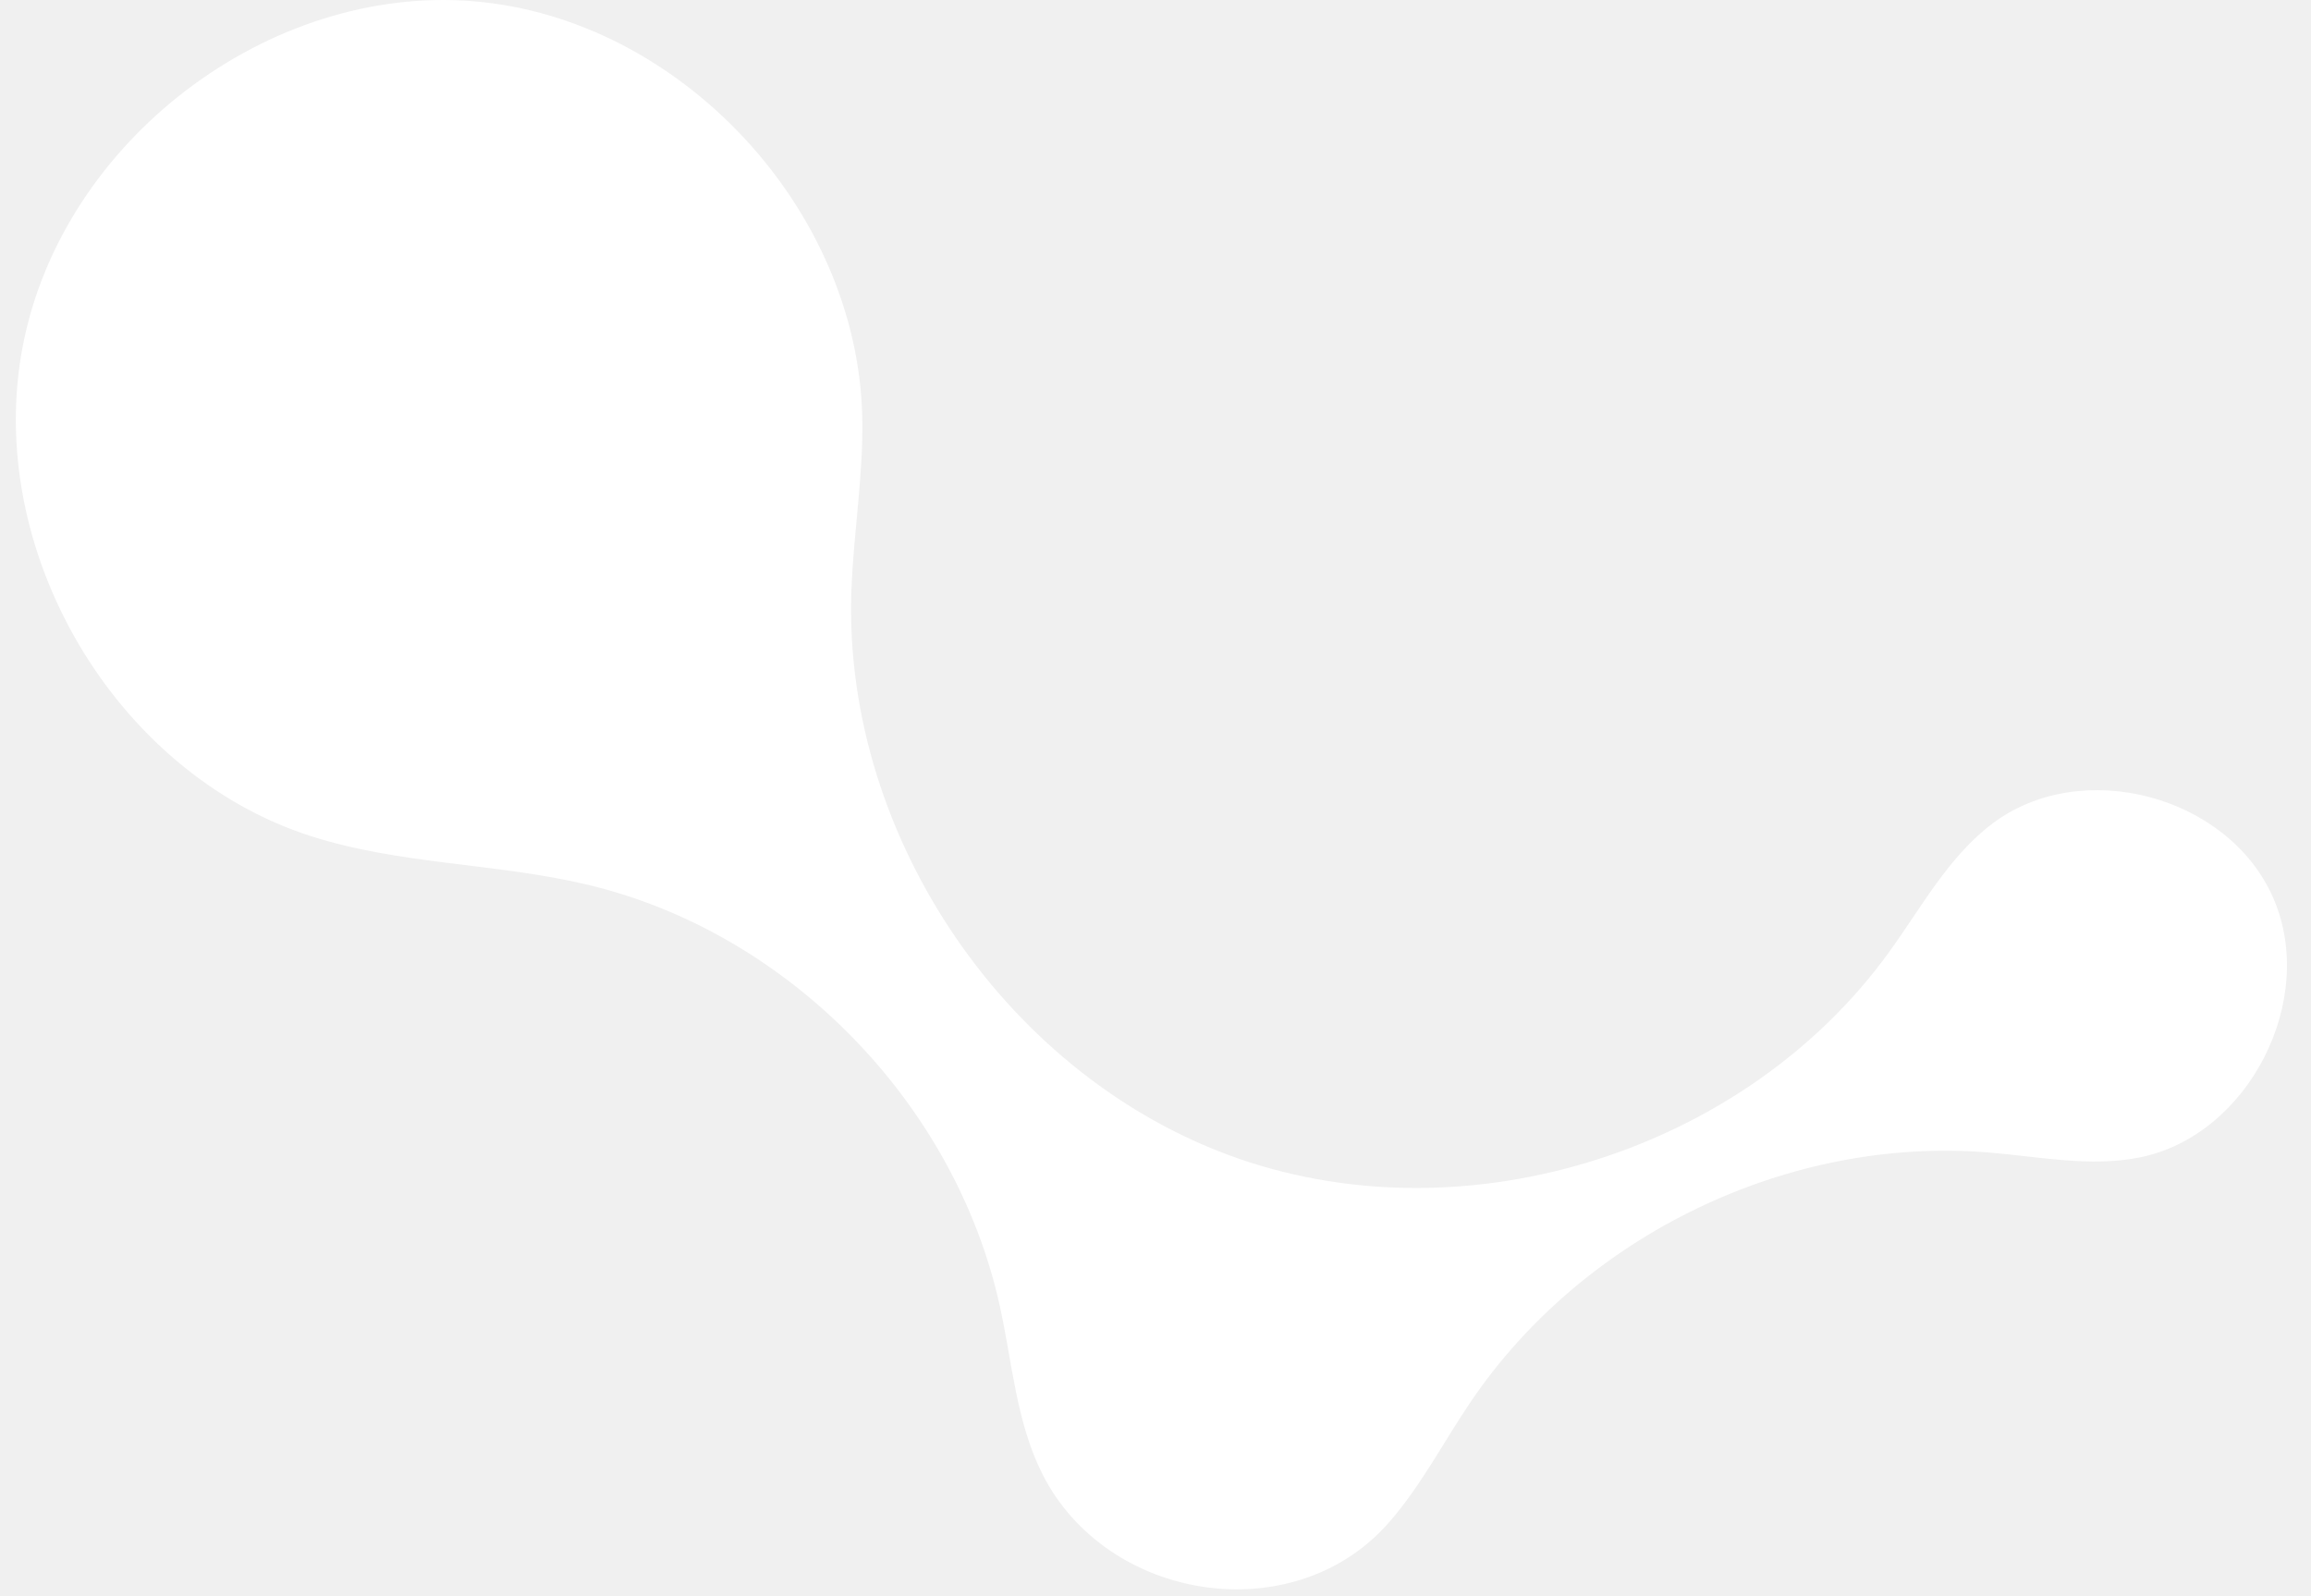
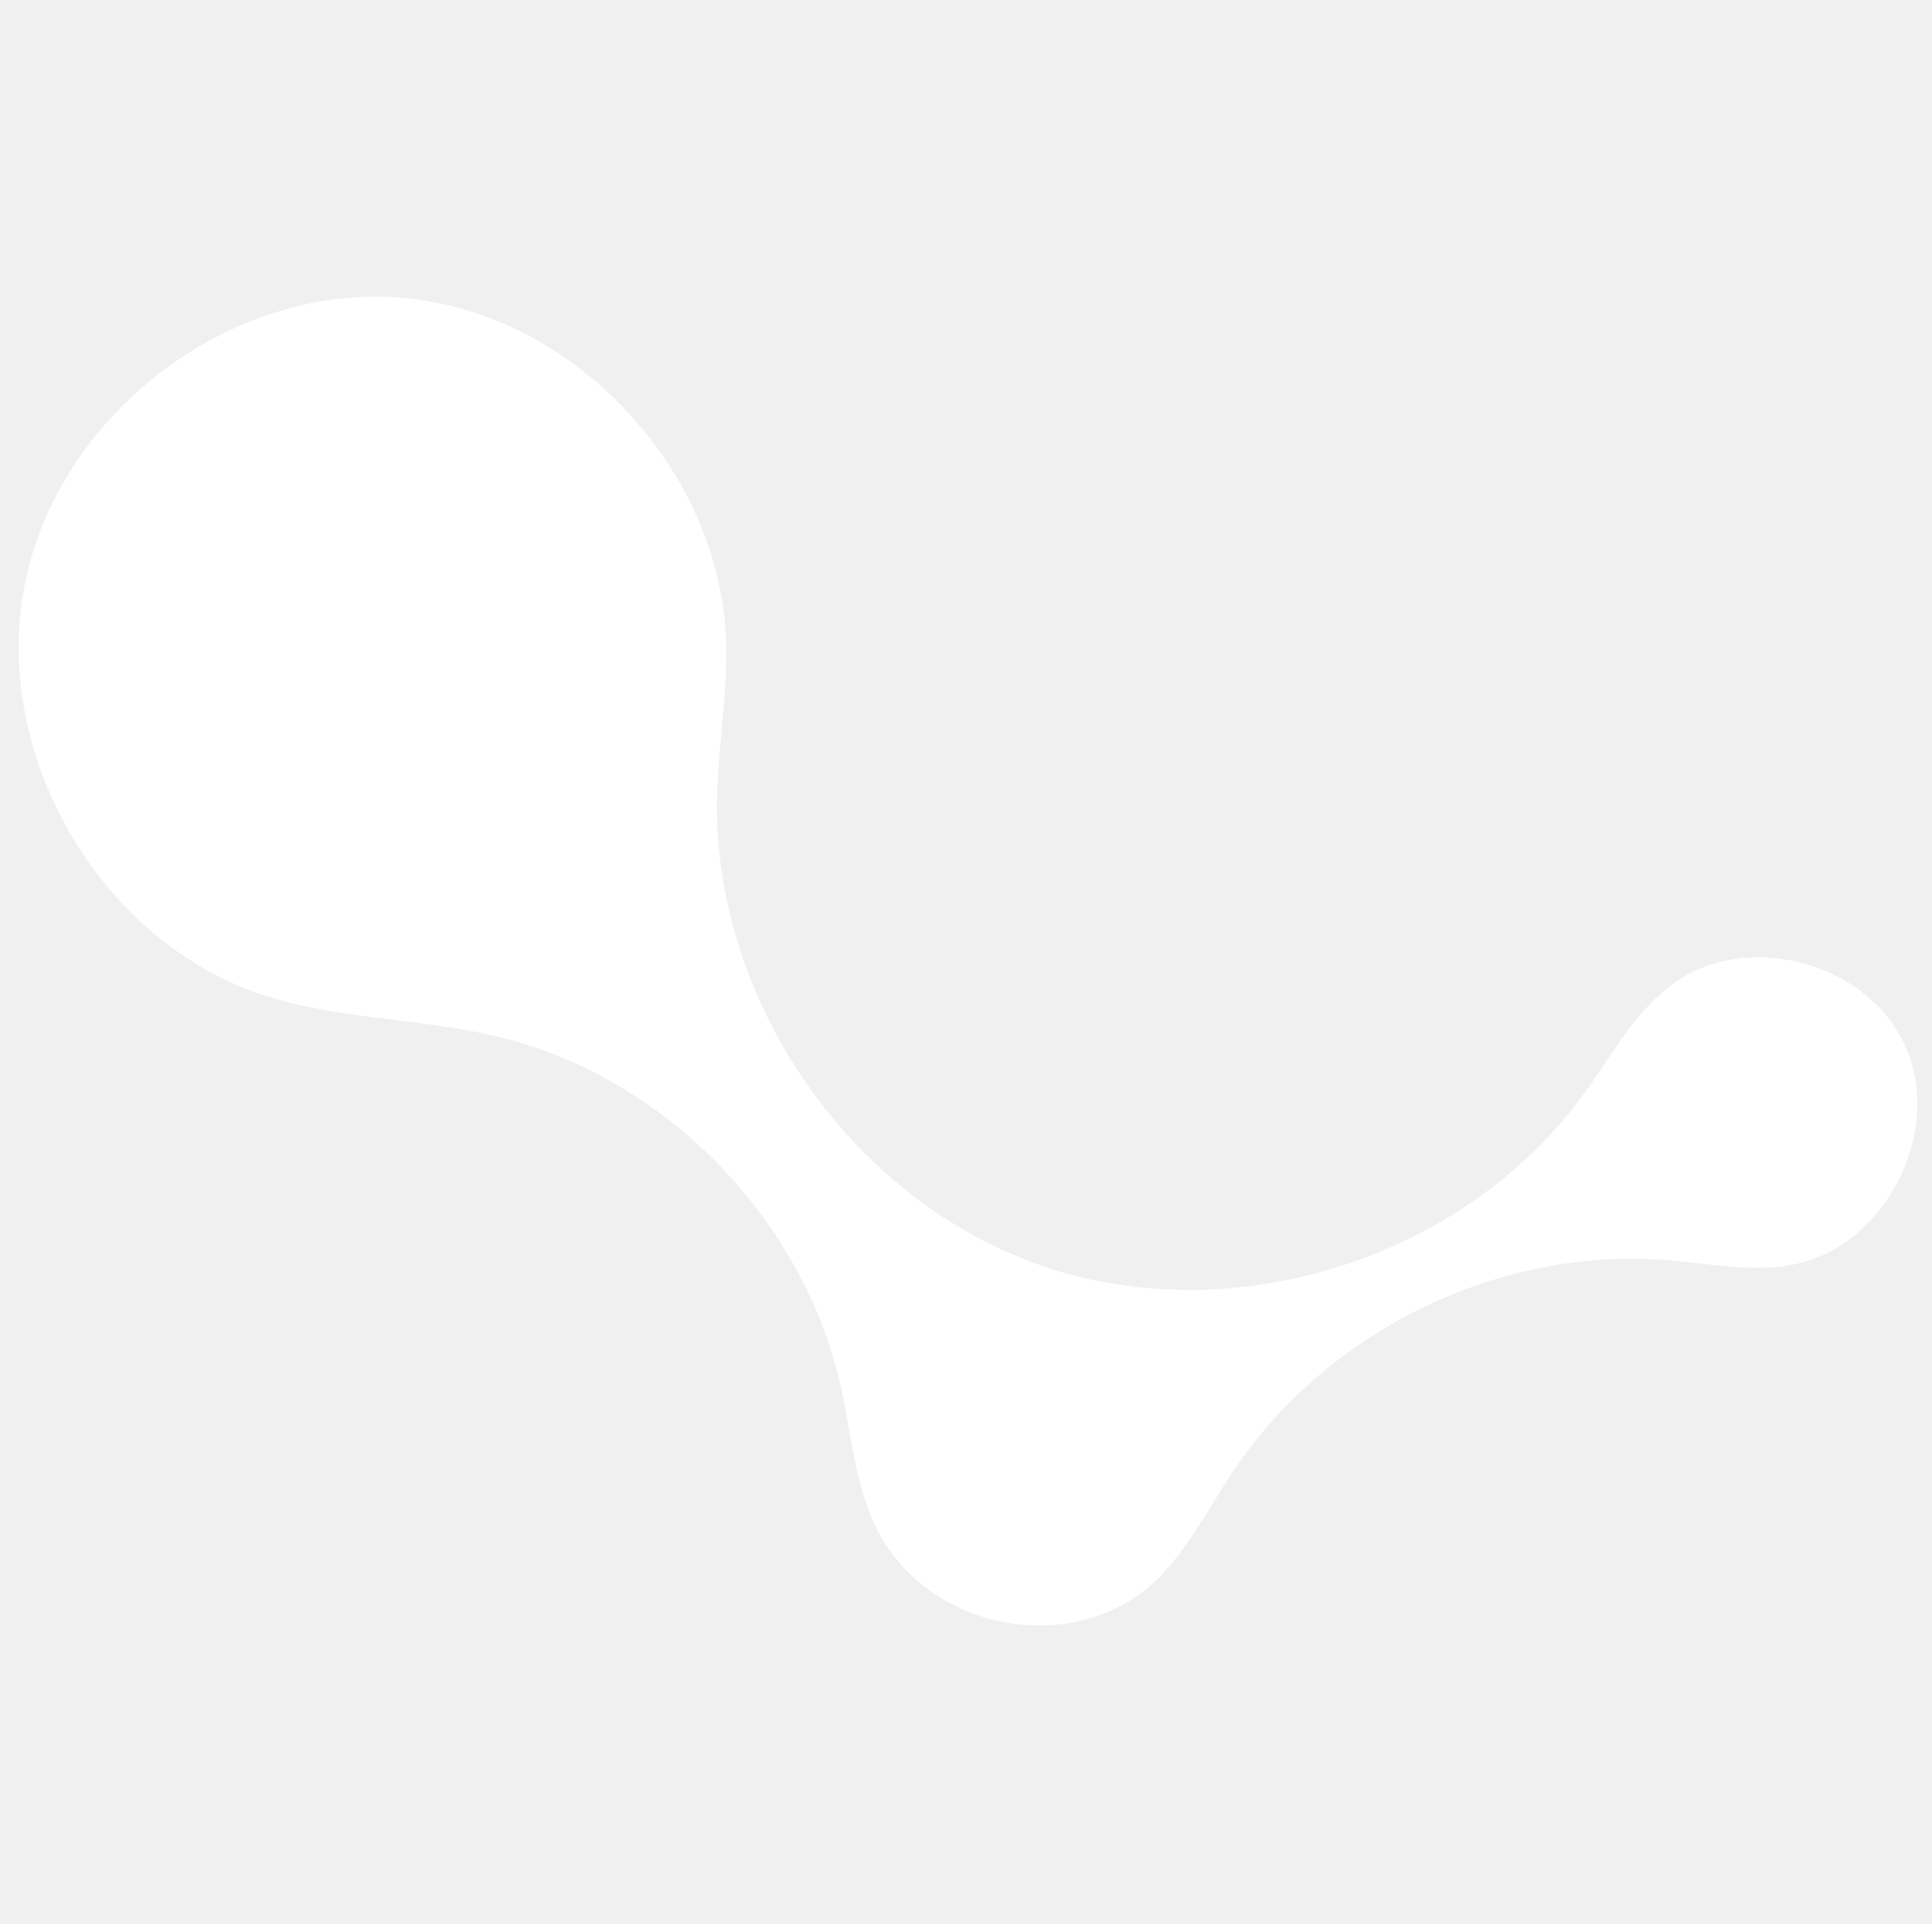
- <svg xmlns="http://www.w3.org/2000/svg" width="249" height="172" viewBox="0 0 249 172" fill="none">
-   <g clip-path="url(#clip0_2001_411)">
-     <path d="M91.745 63.49C91.977 57.257 93.057 51.062 92.903 44.828C92.324 22.401 73.236 2.012 51.1 0.142C28.964 -1.728 6.79 15.154 2.481 37.153C-1.828 59.153 12.295 83.281 33.453 90.1C43.1 93.203 53.493 93.008 63.345 95.359C84.967 100.515 102.923 118.891 107.733 140.786C109.071 146.89 109.508 153.318 112.325 158.889C119.271 172.616 139.284 175.759 149.536 164.214C153.073 160.227 155.517 155.409 158.513 151.006C170.694 133.072 192.714 122.475 214.181 124.202C219.661 124.644 225.204 125.825 230.581 124.735C242.286 122.358 249.759 107.735 244.909 96.723C240.06 85.71 224.291 81.541 214.709 88.736C209.95 92.307 207.043 97.775 203.544 102.606C188.11 123.968 158.333 133.462 133.548 124.903C108.762 116.345 90.961 90.437 91.72 64.01C91.72 63.841 91.72 63.672 91.732 63.49H91.745Z" fill="white" />
-   </g>
-   <defs>
-     <clipPath id="clip0_2001_411">
-       <rect width="247.762" height="171.292" fill="white" transform="translate(0.875977)" />
-     </clipPath>
-   </defs>
+ <svg xmlns="http://www.w3.org/2000/svg" width="249" height="248" viewBox="0 0 249 248" fill="none">
+   <path d="M92.445 101.724C92.676 95.49 93.757 89.296 93.602 83.062C93.023 60.635 73.936 40.246 51.8 38.376C29.664 36.505 7.489 53.388 3.18 75.387C-1.129 97.386 12.994 121.515 34.153 128.333C43.799 131.437 54.192 131.242 64.045 133.593C85.666 138.749 103.622 157.125 108.432 179.02C109.77 185.124 110.207 191.552 113.024 197.123C119.97 210.85 139.984 213.993 150.235 202.448C153.772 198.461 156.216 193.643 159.213 189.24C171.393 171.306 193.414 160.709 214.881 162.436C220.36 162.878 225.904 164.059 231.28 162.969C242.985 160.592 250.458 145.969 245.609 134.957C240.76 123.944 224.99 119.775 215.408 126.97C210.649 130.541 207.742 136.008 204.244 140.839C188.809 162.202 159.033 171.696 134.247 163.137C109.461 154.579 91.66 128.671 92.419 102.243C92.419 102.075 92.419 101.906 92.432 101.724H92.445Z" fill="white" />
</svg>
